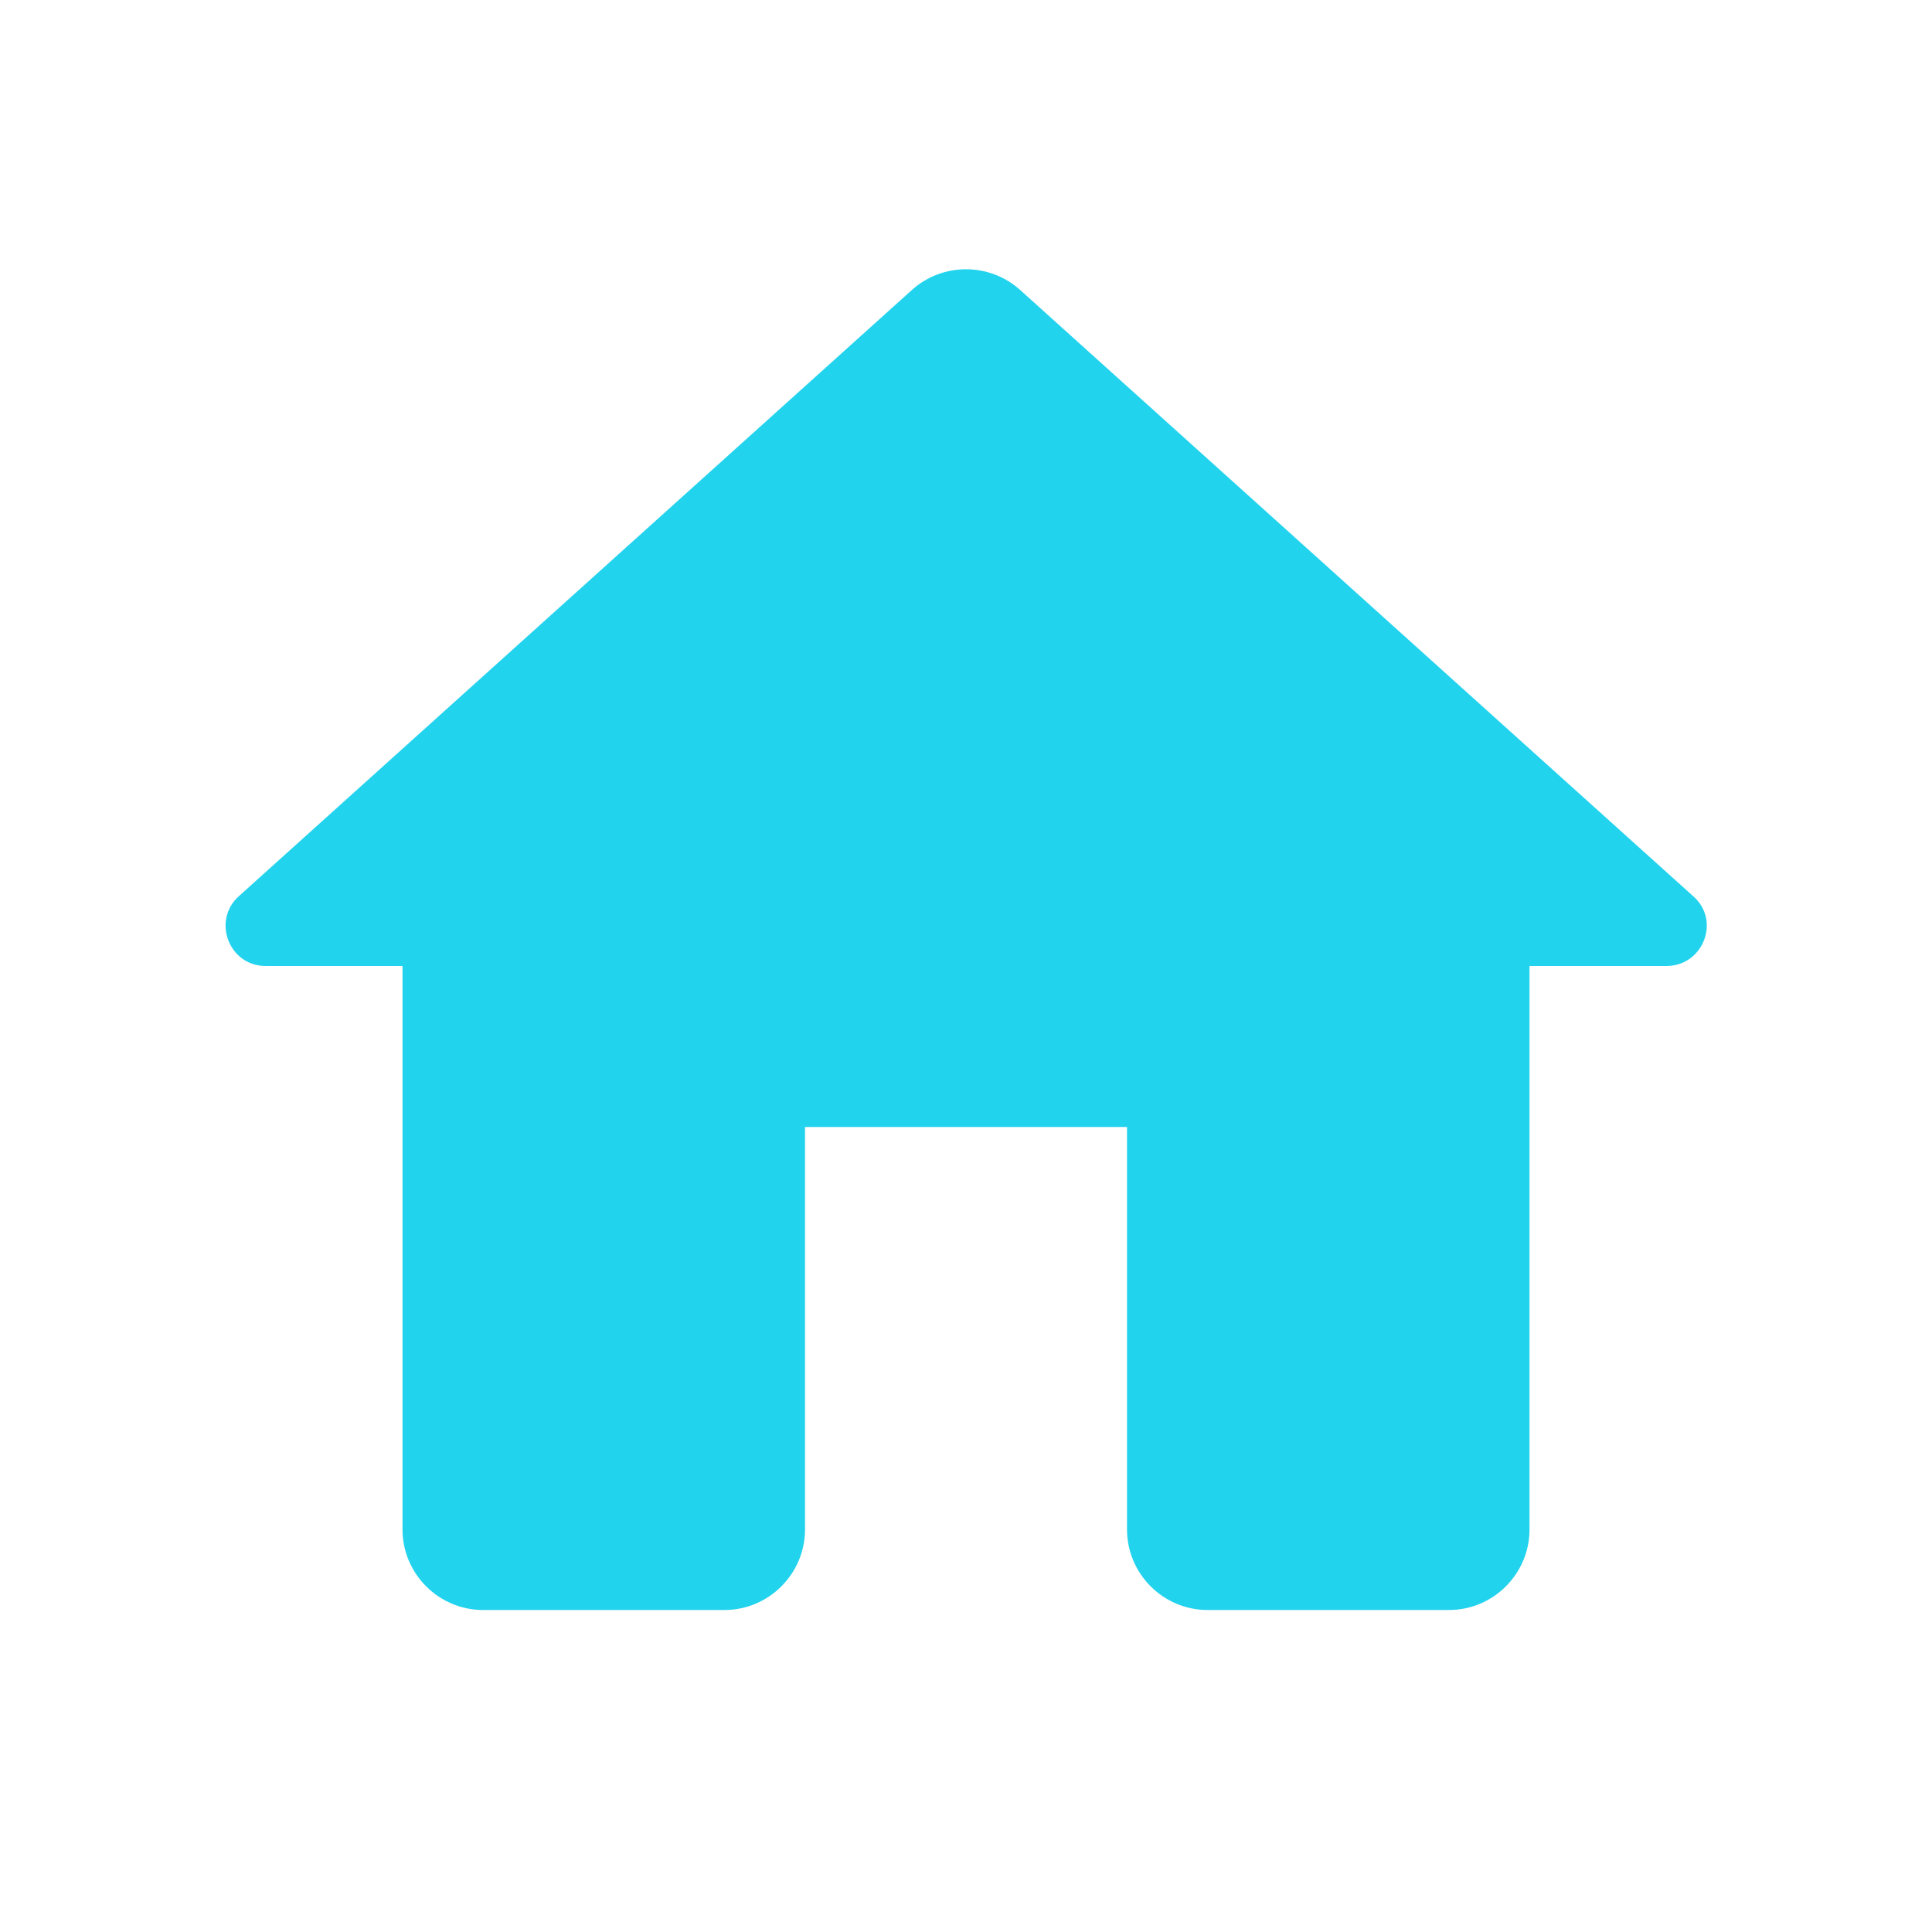
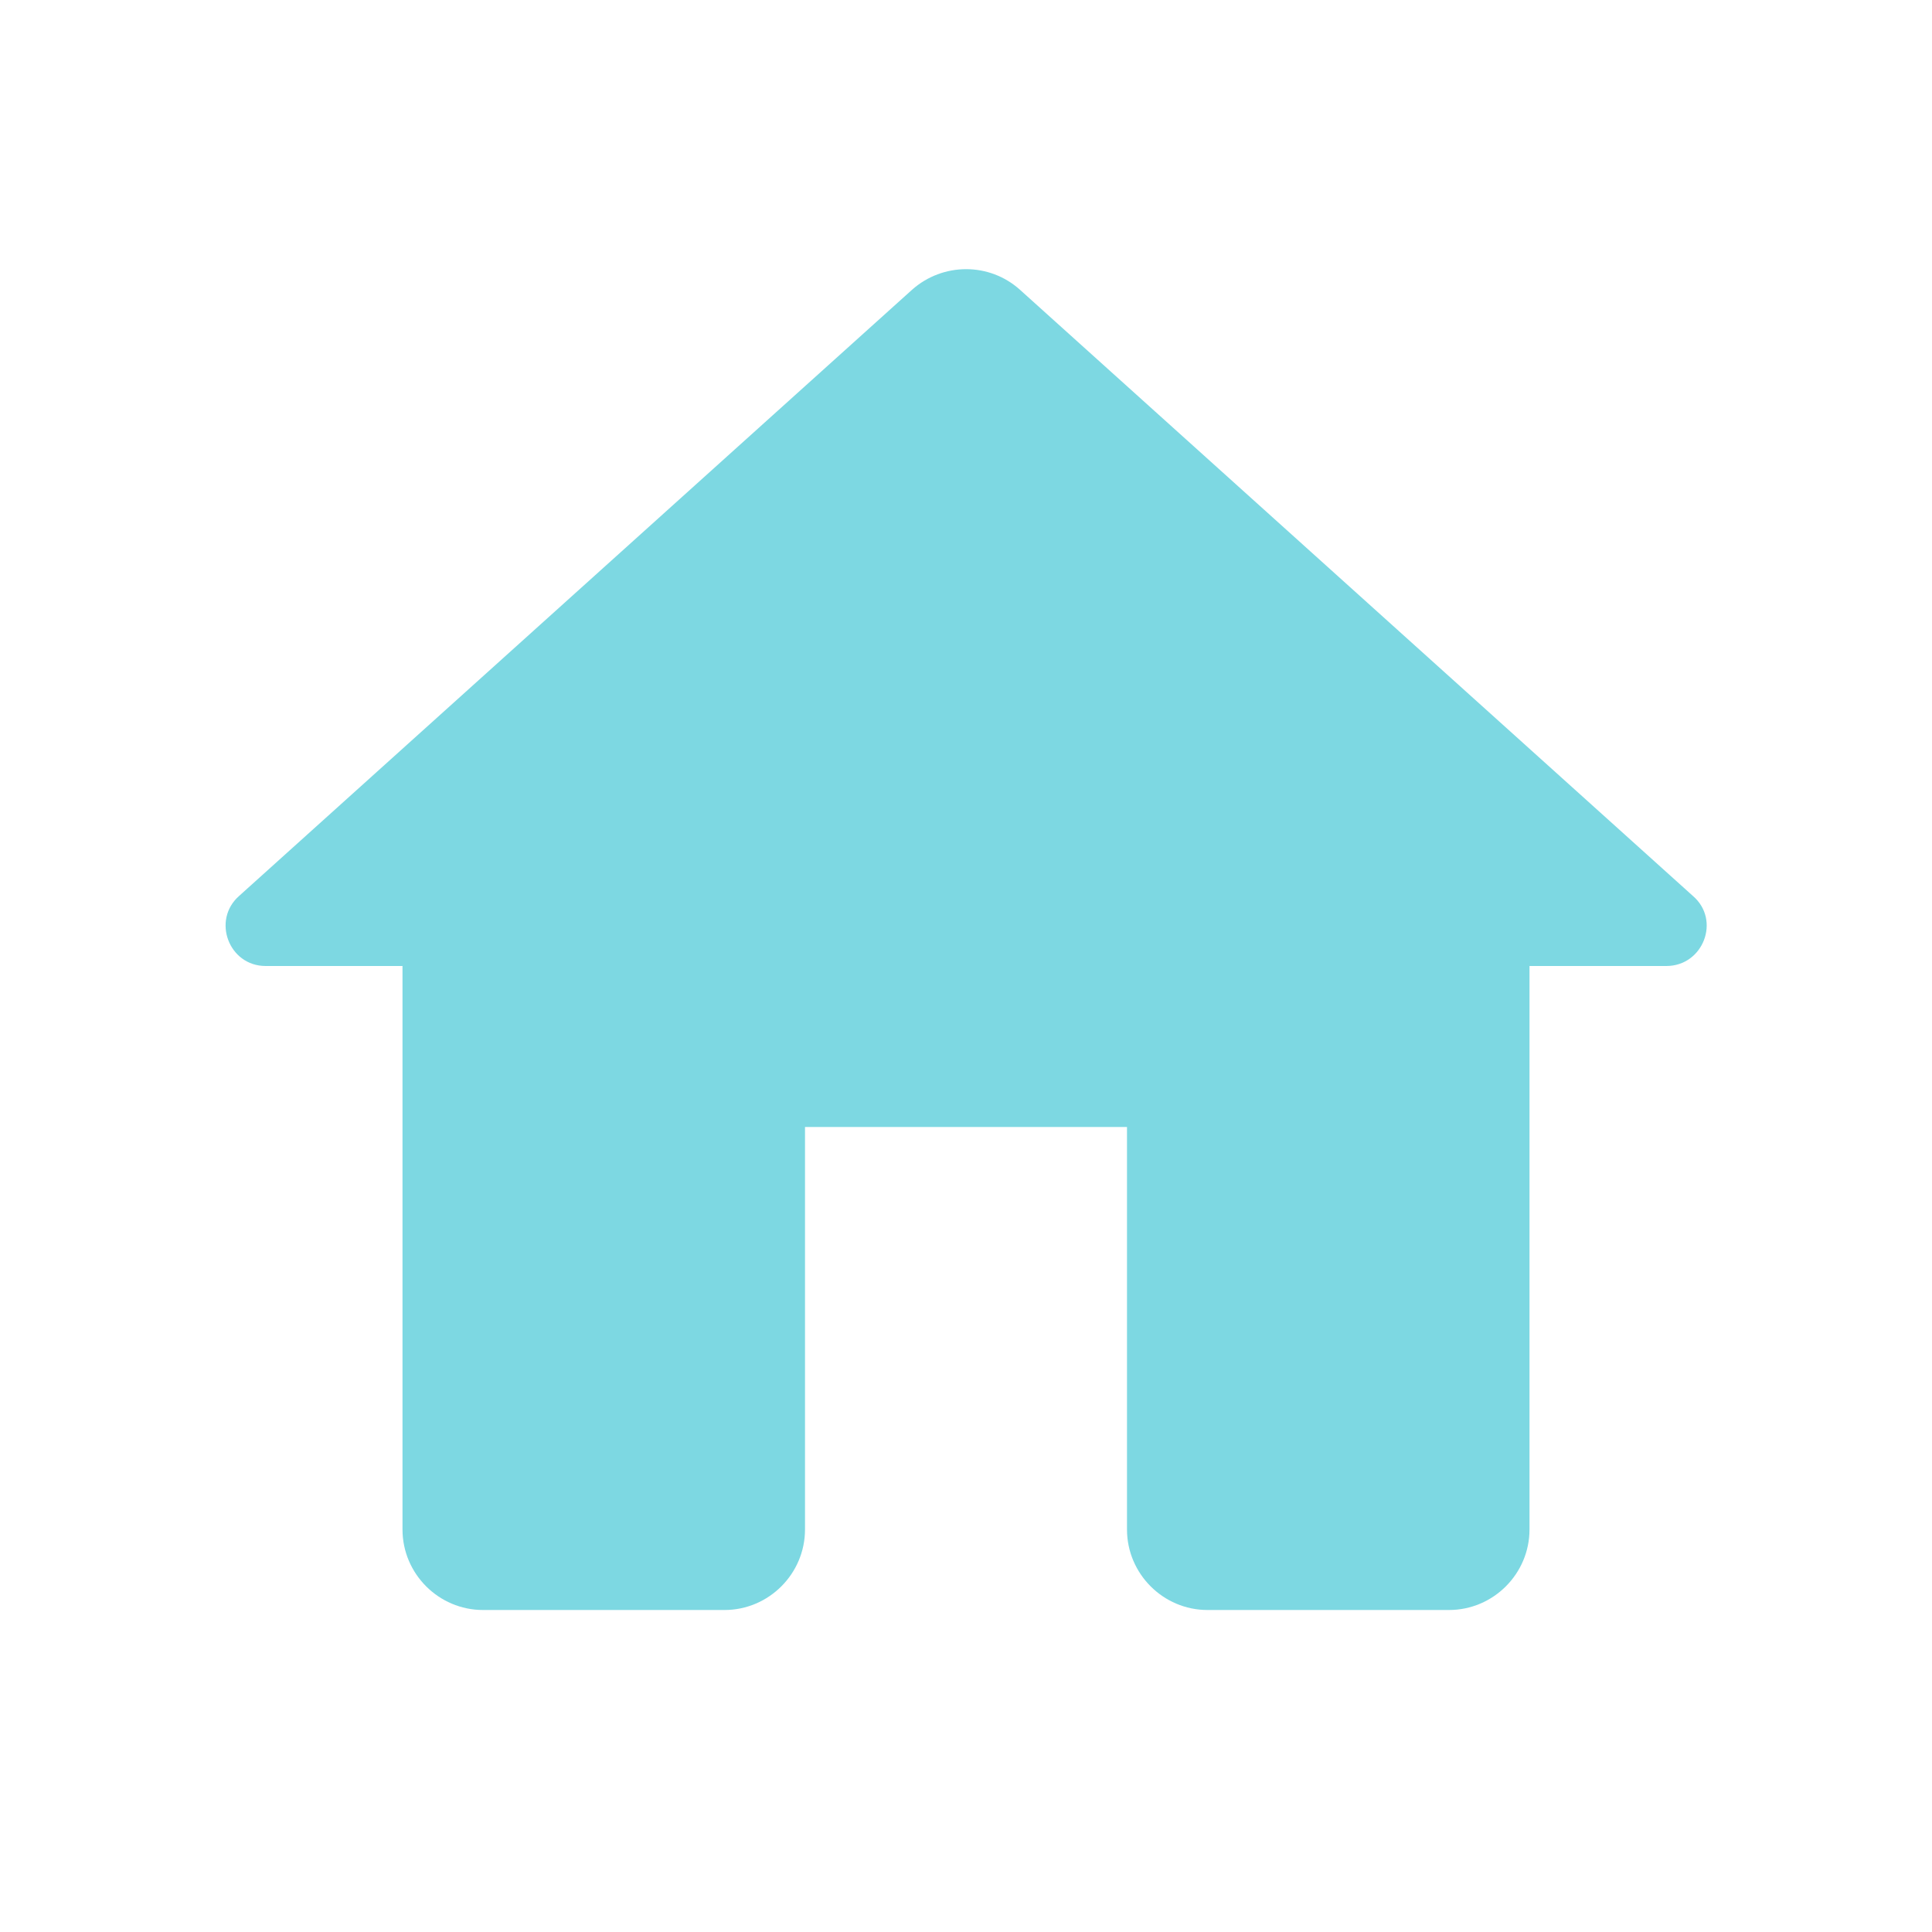
- <svg xmlns="http://www.w3.org/2000/svg" width="5.76pt" height="5.76pt" viewBox="0 0 5.76 5.76">
-   <defs />
-   <path id="shape0" transform="matrix(0.24 0 0 0.24 0 0)" fill="none" stroke-opacity="0" stroke="#000000" stroke-width="0" stroke-linecap="square" stroke-linejoin="bevel" d="M0 0L24 0L24 24L0 24Z" />
-   <path id="shape1" transform="matrix(0.24 0 0 0.24 0.6725155 0.8028)" fill="#22d3ee" stroke-opacity="0" stroke="#000000" stroke-width="0" stroke-linecap="square" stroke-linejoin="bevel" d="M7.198 15.655L7.198 10.655L11.198 10.655L11.198 15.655C11.198 16.205 11.648 16.655 12.198 16.655L15.198 16.655C15.748 16.655 16.198 16.205 16.198 15.655L16.198 8.655L17.898 8.655C18.358 8.655 18.578 8.085 18.228 7.785L9.868 0.255C9.488 -0.085 8.908 -0.085 8.528 0.255L0.168 7.785C-0.172 8.085 0.038 8.655 0.498 8.655L2.198 8.655L2.198 15.655C2.198 16.205 2.648 16.655 3.198 16.655L6.198 16.655C6.748 16.655 7.198 16.205 7.198 15.655Z" />
+ <svg xmlns="http://www.w3.org/2000/svg" width="5.76pt" height="5.76pt" viewBox="0 0 5.76 5.76" version="1.1" id="svg1">
+   <defs id="defs1" />
+   <path id="shape0" fill="none" stroke-opacity="0" stroke="#000000" stroke-width="0" stroke-linecap="square" stroke-linejoin="bevel" d="M 0,0 H 5.76 V 5.76 H 0 Z" />
+   <path id="shape1" fill="#22d3ee" stroke-opacity="0" stroke="#000000" stroke-width="0" stroke-linecap="square" stroke-linejoin="bevel" d="m 2.4,4.56 v -1.2 h 0.96 v 1.2 c 0,0.132 0.108,0.24 0.24,0.24 h 0.72 c 0.132,0 0.24,-0.108 0.24,-0.24 V 2.88 h 0.408 c 0.11,0 0.163,-0.137 0.079,-0.209 L 3.041,0.864 c -0.091,-0.082 -0.23,-0.082 -0.322,0 L 0.713,2.671 c -0.082,0.072 -0.031,0.209 0.079,0.209 H 1.2 v 1.68 c 0,0.132 0.108,0.24 0.24,0.24 h 0.72 c 0.132,0 0.24,-0.108 0.24,-0.24 z" style="fill:#7dd8e2;fill-opacity:1" />
</svg>
